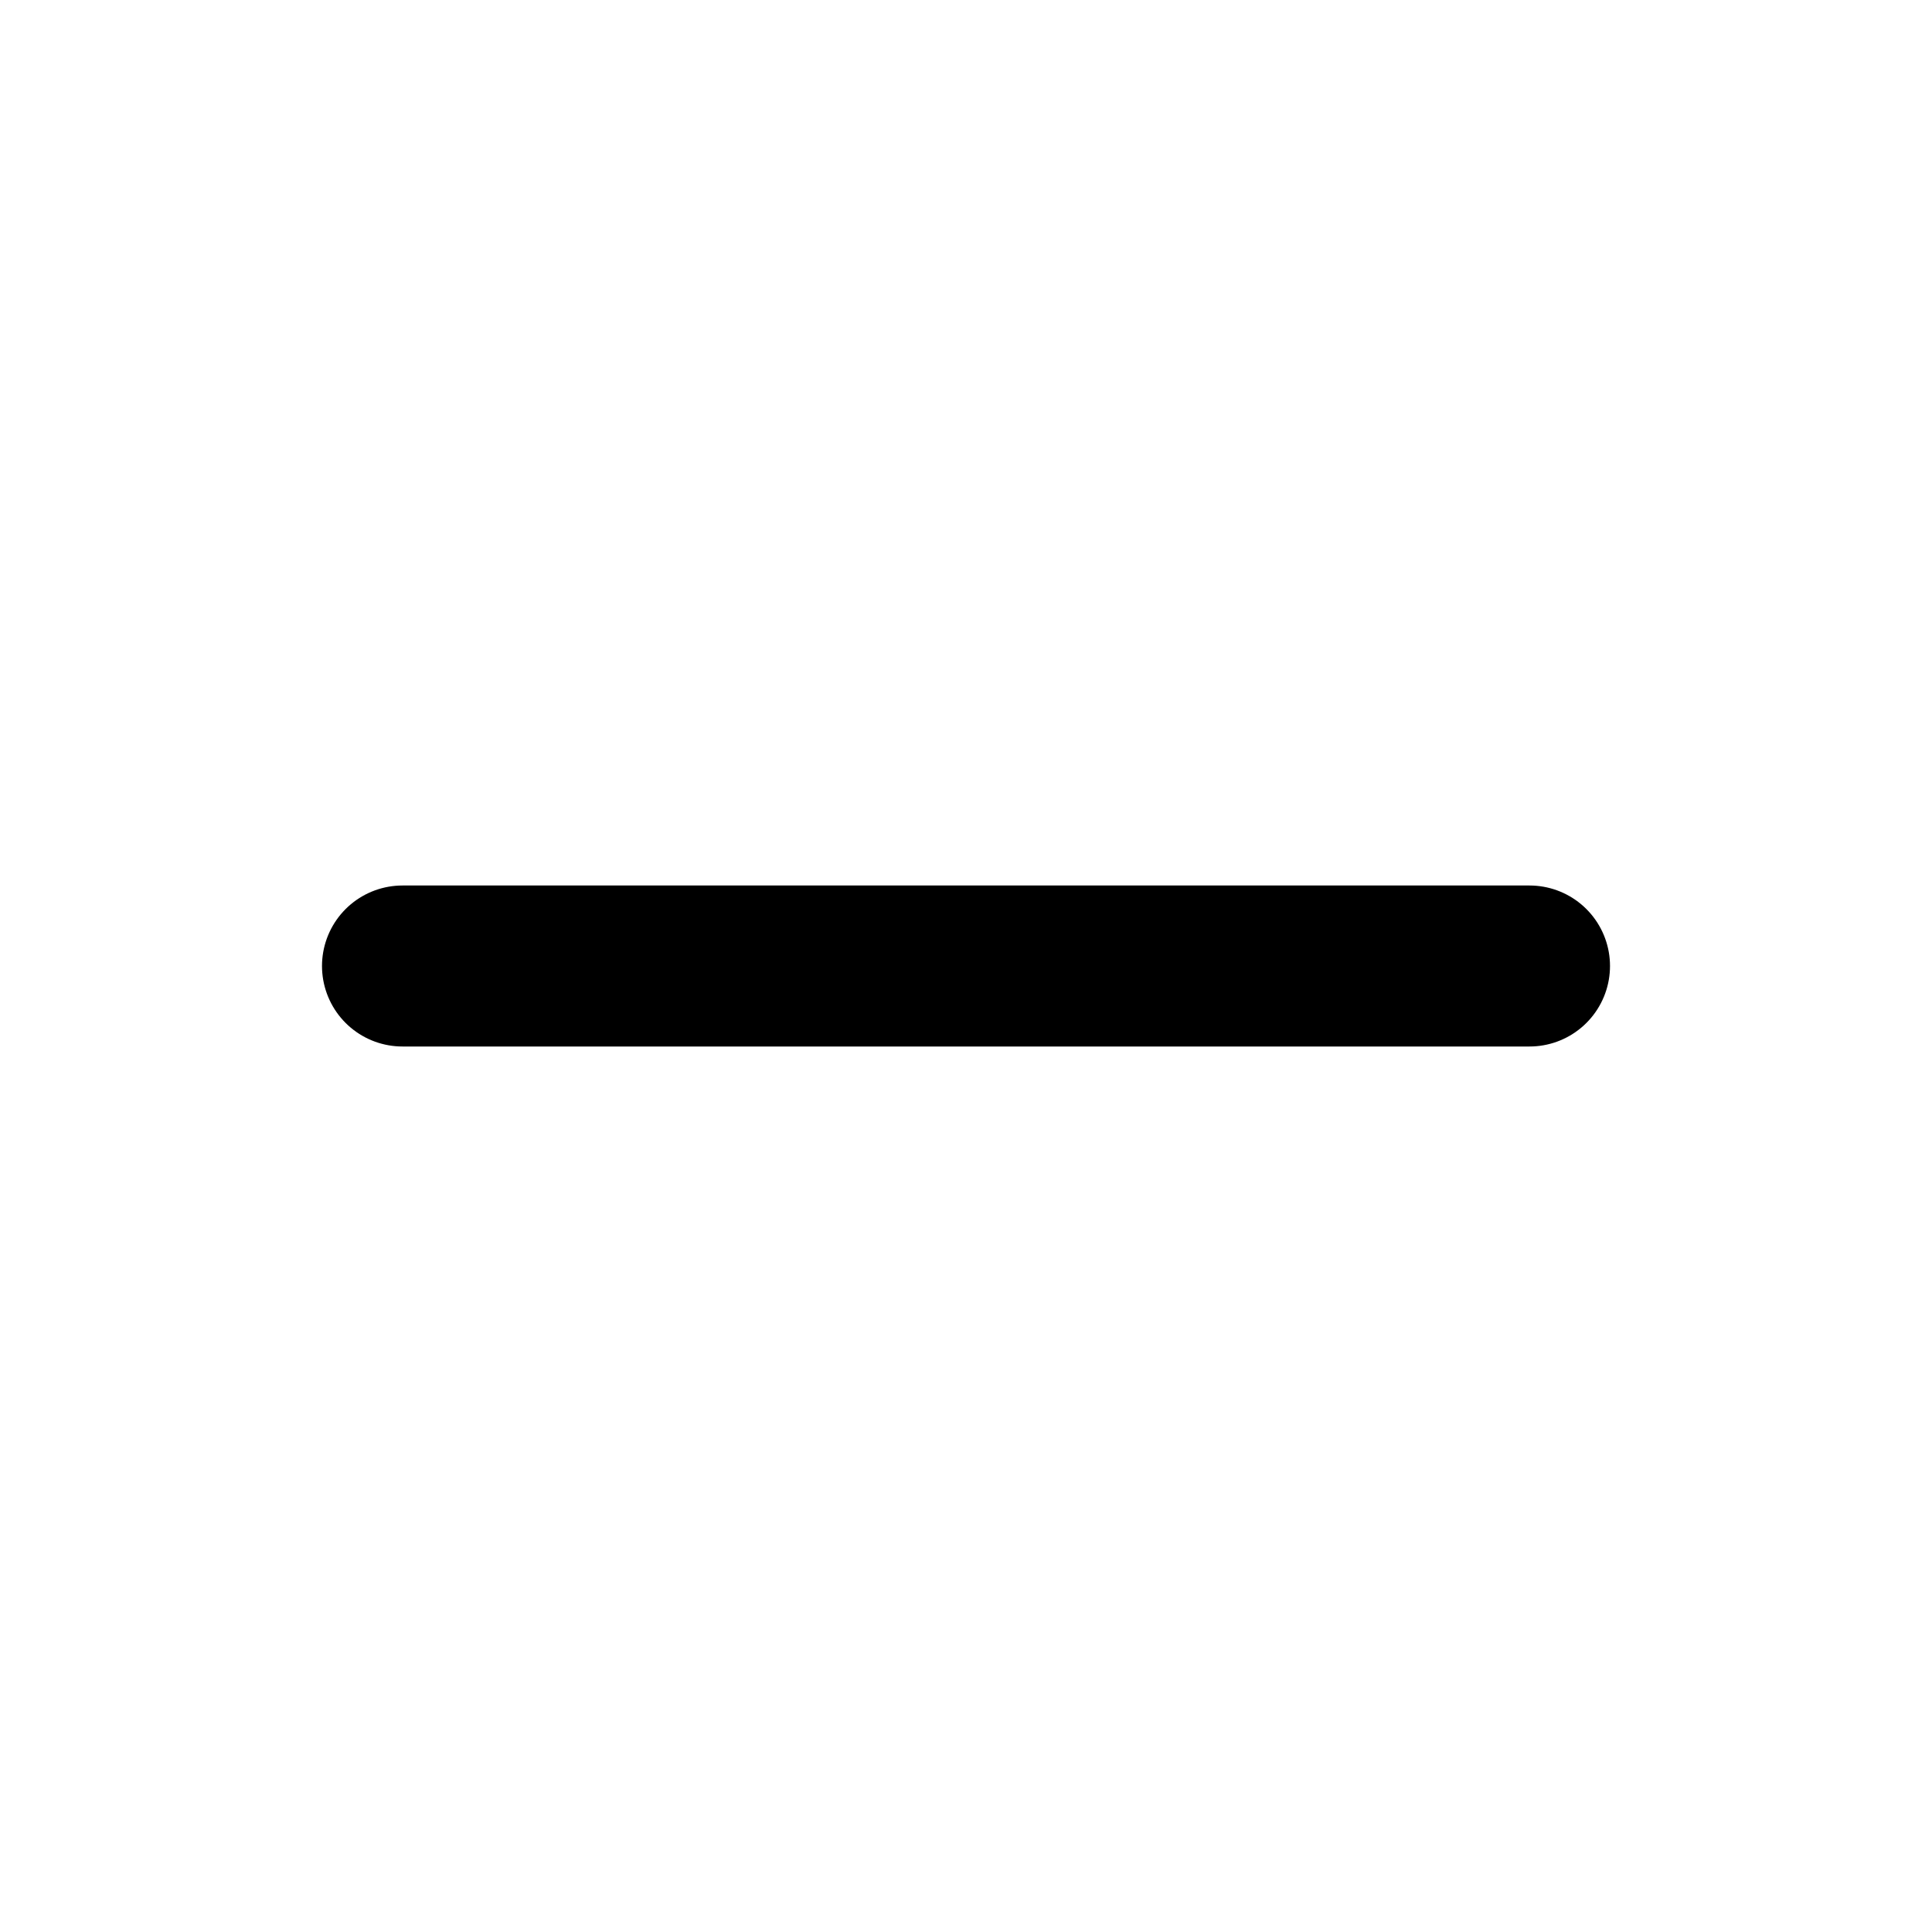
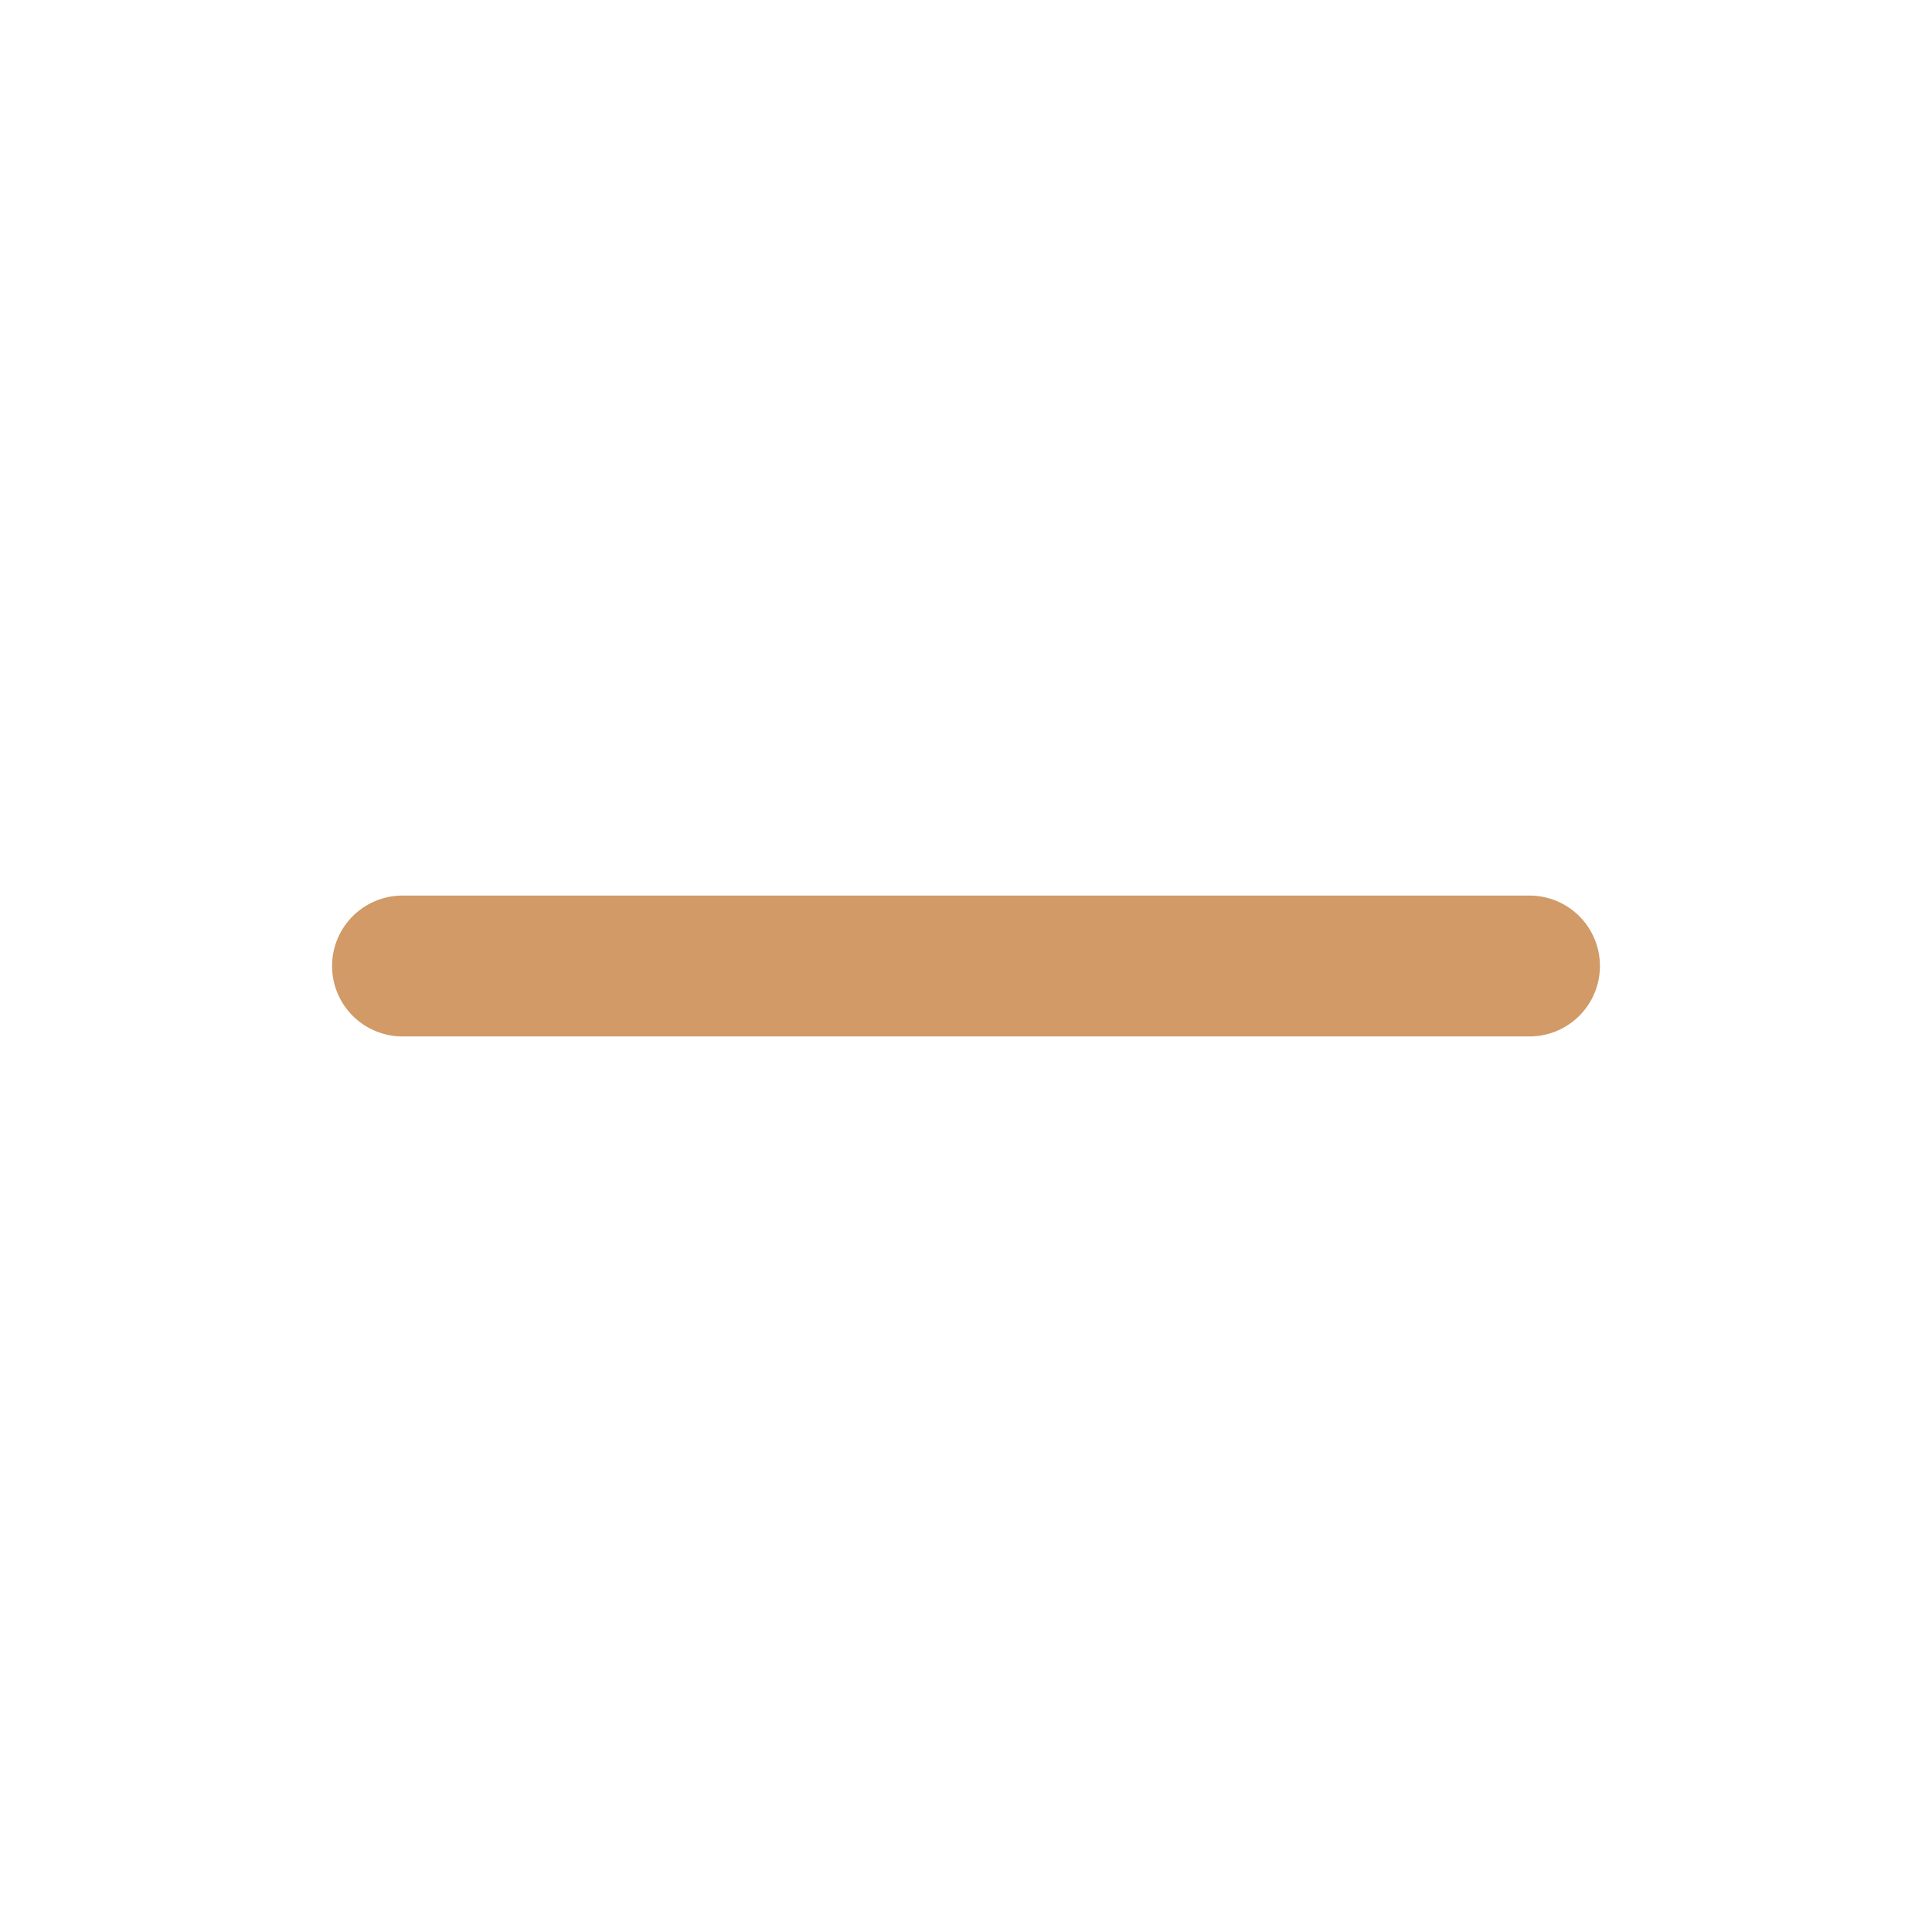
- <svg xmlns="http://www.w3.org/2000/svg" class="lucide lucide-minus" width="24" height="24" viewBox="0 0 24 24" fill="none" stroke="currentColor" stroke-width="2" stroke-linecap="round" stroke-linejoin="round">
+ <svg xmlns="http://www.w3.org/2000/svg" class="lucide lucide-minus" width="24" height="24" viewBox="0 0 24 24" fill="none" stroke="#d19a66" stroke-width="1.75" stroke-linecap="round" stroke-linejoin="round">
  <path d="M5 12h14" />
</svg>
